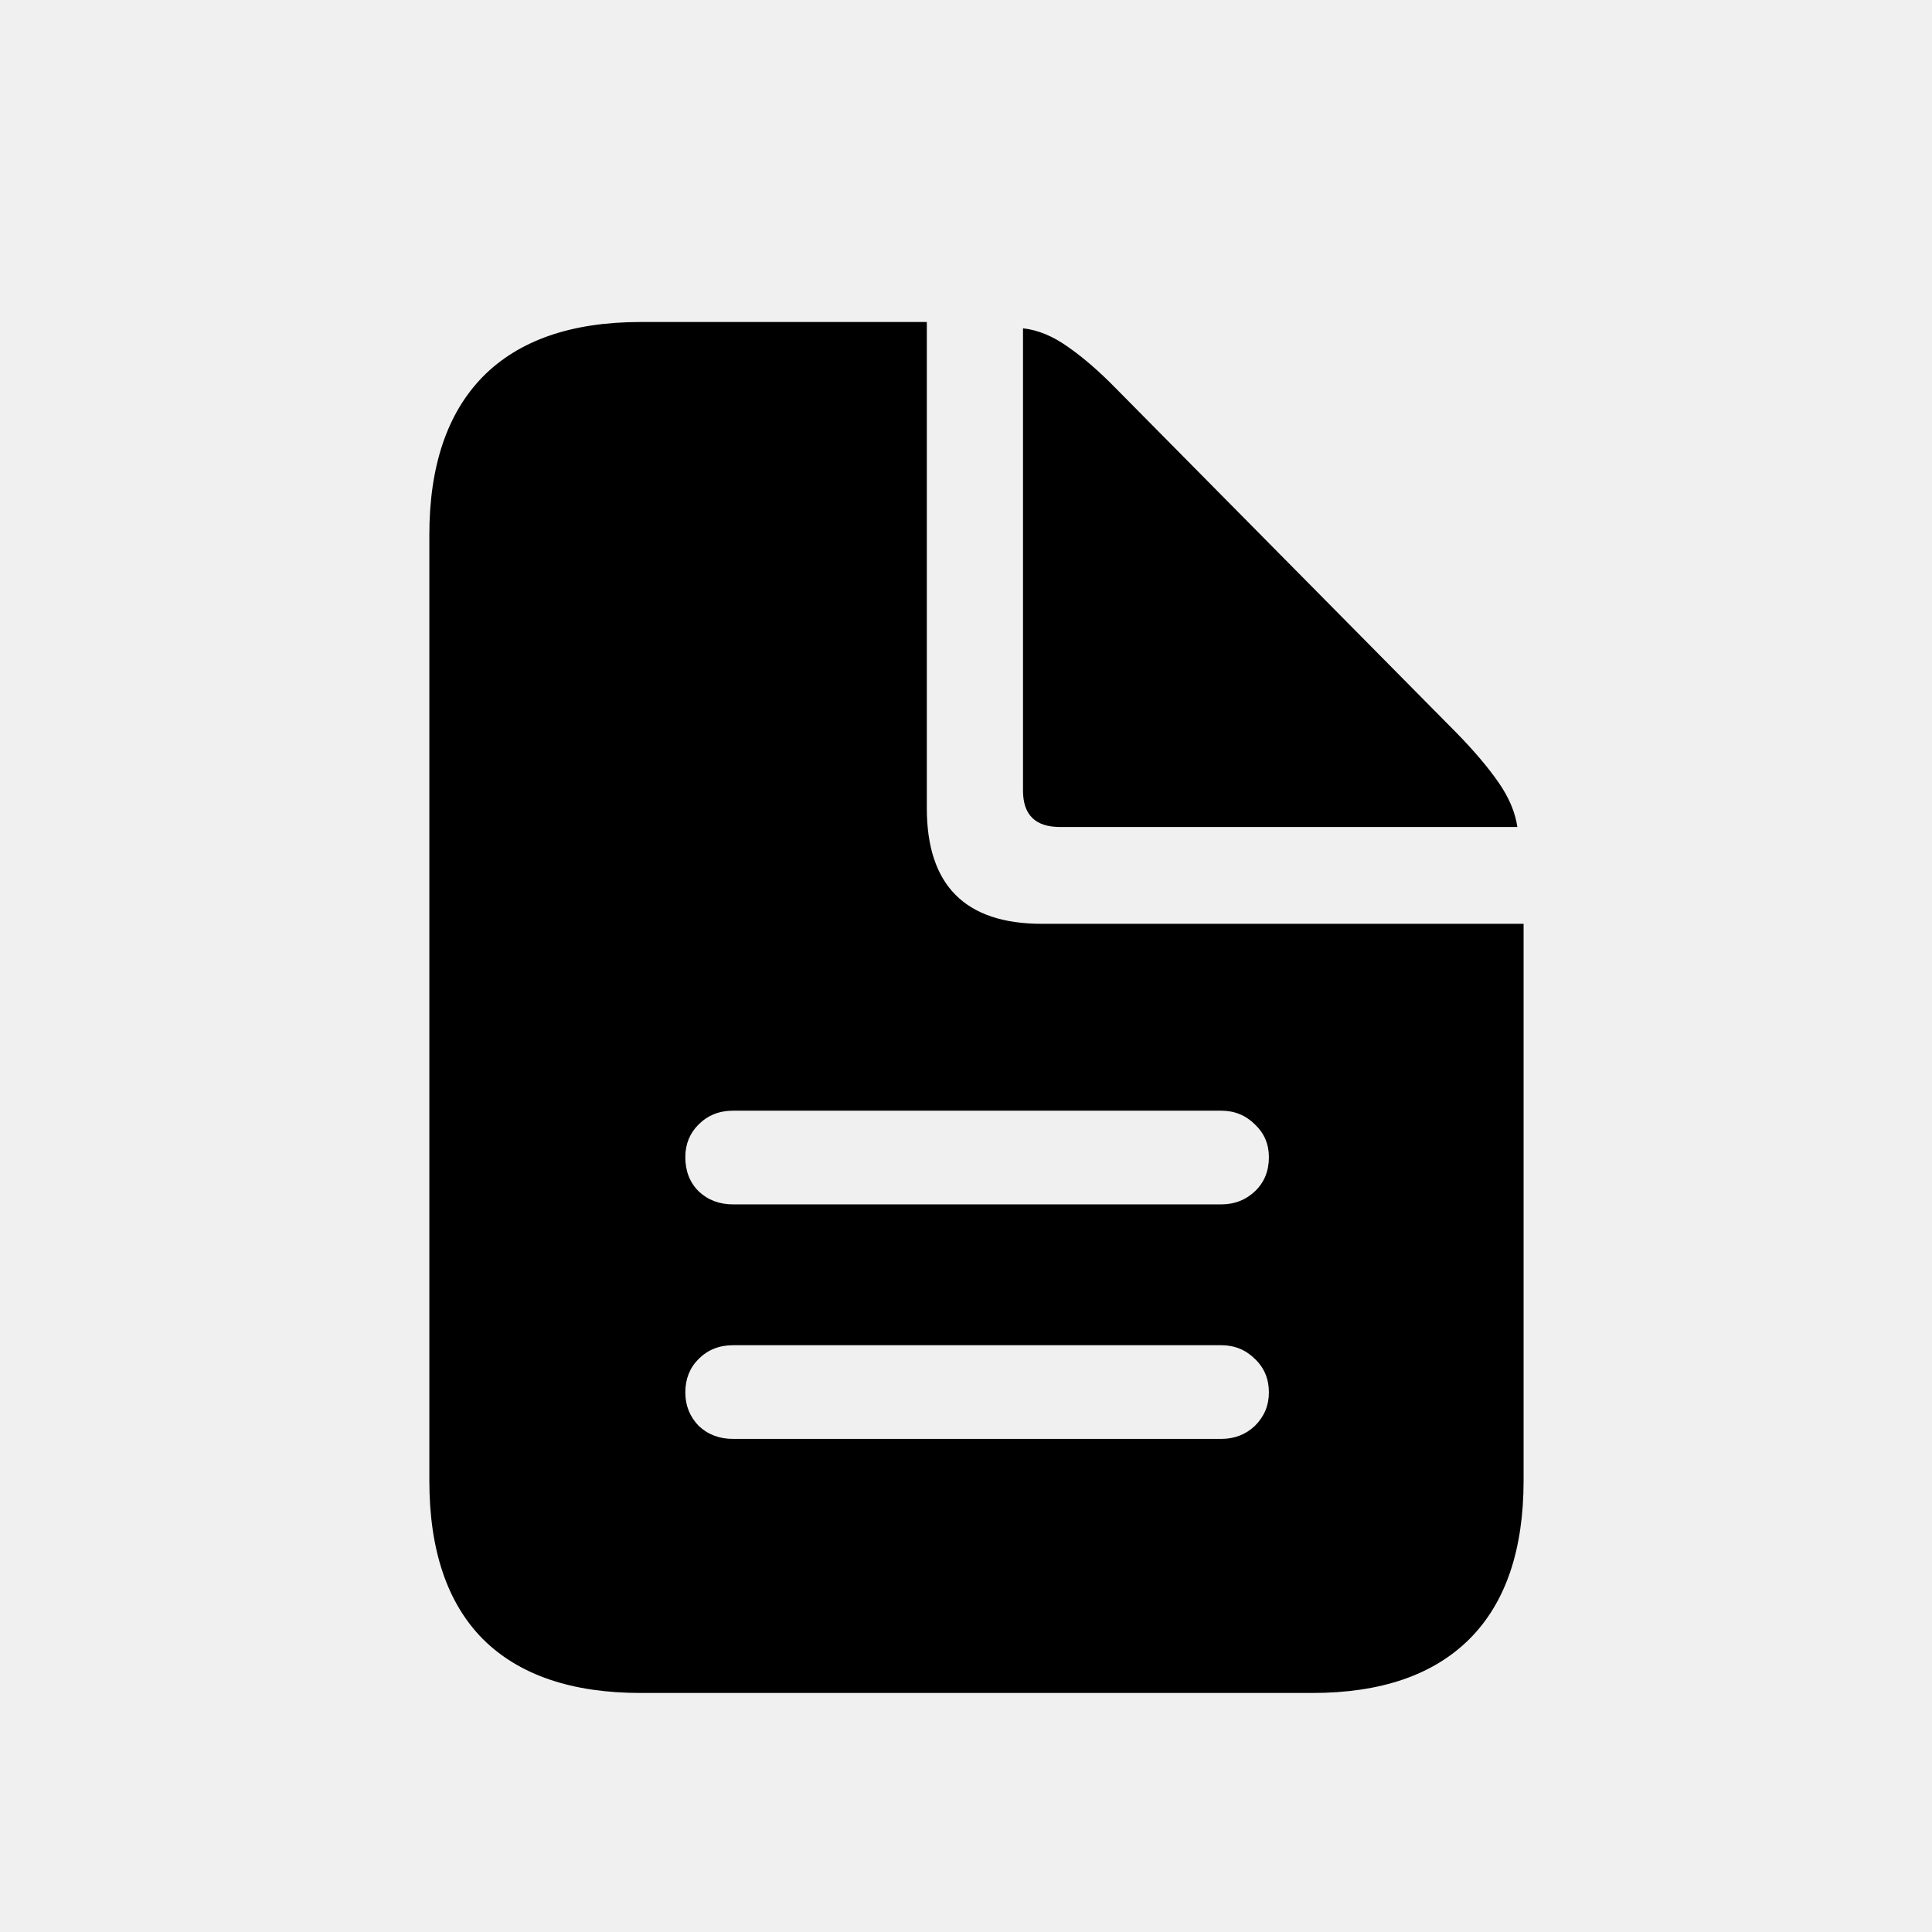
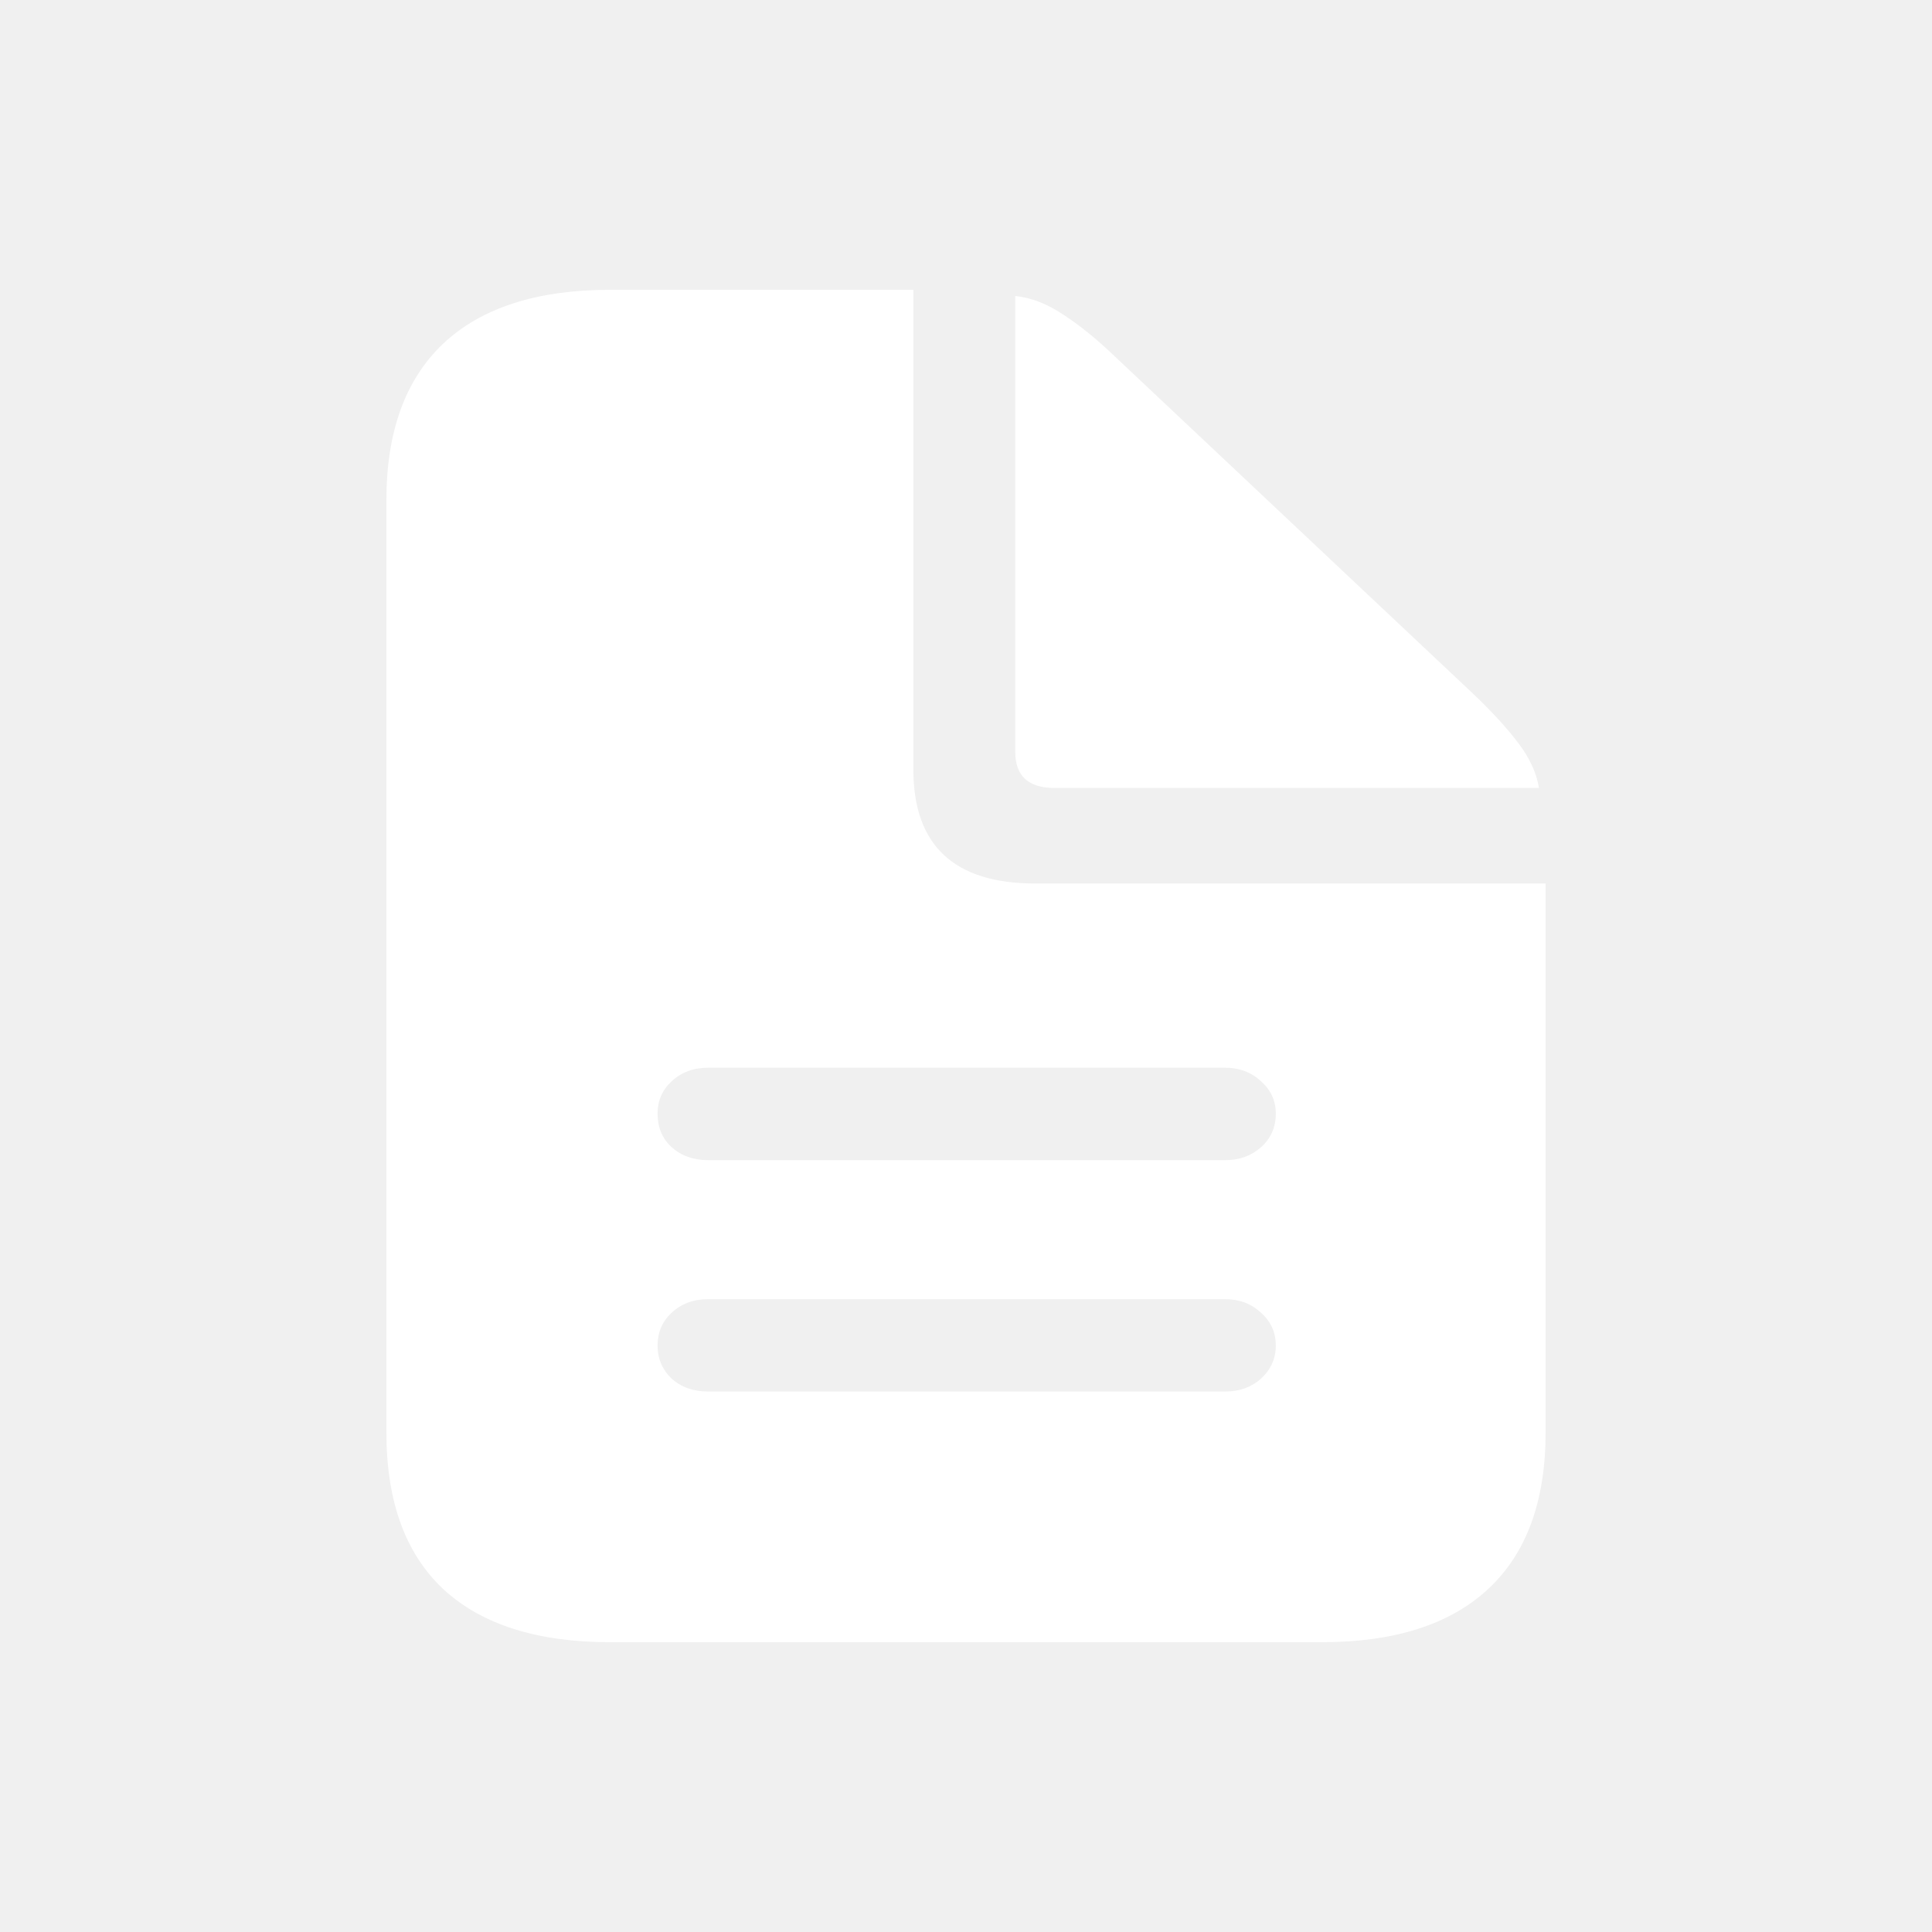
- <svg xmlns="http://www.w3.org/2000/svg" width="18" height="18" viewBox="0 0 18 18" fill="none">
-   <path d="M6.83 11.221C6.701 11.221 6.594 11.18 6.508 11.098C6.426 11.016 6.385 10.91 6.385 10.781C6.385 10.66 6.426 10.559 6.508 10.477C6.594 10.391 6.701 10.348 6.83 10.348H11.377C11.502 10.348 11.607 10.391 11.693 10.477C11.779 10.559 11.822 10.66 11.822 10.781C11.822 10.91 11.779 11.016 11.693 11.098C11.607 11.18 11.502 11.221 11.377 11.221H6.83ZM6.83 13.406C6.701 13.406 6.594 13.365 6.508 13.283C6.426 13.197 6.385 13.094 6.385 12.973C6.385 12.848 6.426 12.744 6.508 12.662C6.594 12.576 6.701 12.533 6.83 12.533H11.377C11.502 12.533 11.607 12.576 11.693 12.662C11.779 12.744 11.822 12.848 11.822 12.973C11.822 13.094 11.779 13.197 11.693 13.283C11.607 13.365 11.502 13.406 11.377 13.406H6.83ZM5.969 15.773H12.227C12.867 15.773 13.355 15.605 13.691 15.27C14.027 14.934 14.195 14.441 14.195 13.793V8.607H9.707C8.992 8.607 8.635 8.248 8.635 7.529V3H5.969C5.324 3 4.834 3.17 4.498 3.51C4.166 3.85 4 4.342 4 4.986V13.793C4 14.441 4.166 14.934 4.498 15.27C4.834 15.605 5.324 15.773 5.969 15.773ZM9.877 7.705H14.137C14.117 7.568 14.059 7.43 13.961 7.289C13.863 7.148 13.734 6.996 13.574 6.832L10.393 3.615C10.24 3.459 10.094 3.332 9.953 3.234C9.812 3.133 9.672 3.074 9.531 3.059V7.365C9.531 7.592 9.646 7.705 9.877 7.705Z" fill="currentcolor" />
+ <svg xmlns="http://www.w3.org/2000/svg" width="20" height="20" viewBox="0 0 20 20" fill="none">
+   <path d="M7.331 12.01C7.179 12.01 7.053 11.965 6.952 11.875C6.855 11.785 6.807 11.67 6.807 11.528C6.807 11.396 6.855 11.284 6.952 11.194C7.053 11.1 7.179 11.053 7.331 11.053H12.683C12.83 11.053 12.954 11.1 13.055 11.194C13.156 11.284 13.207 11.396 13.207 11.528C13.207 11.67 13.156 11.785 13.055 11.875C12.954 11.965 12.83 12.01 12.683 12.01H7.331ZM7.331 14.405C7.179 14.405 7.053 14.361 6.952 14.271C6.855 14.177 6.807 14.063 6.807 13.93C6.807 13.793 6.855 13.68 6.952 13.59C7.053 13.496 7.179 13.449 7.331 13.449H12.683C12.83 13.449 12.954 13.496 13.055 13.59C13.156 13.68 13.207 13.793 13.207 13.93C13.207 14.063 13.156 14.177 13.055 14.271C12.954 14.361 12.83 14.405 12.683 14.405H7.331ZM6.317 17H13.683C14.437 17 15.011 16.816 15.407 16.448C15.802 16.079 16 15.54 16 14.829V9.146H10.717C9.876 9.146 9.455 8.752 9.455 7.964V3H6.317C5.559 3 4.982 3.186 4.586 3.559C4.195 3.931 4 4.471 4 5.177V14.829C4 15.54 4.195 16.079 4.586 16.448C4.982 16.816 5.559 17 6.317 17ZM10.917 8.157H15.931C15.908 8.007 15.839 7.855 15.724 7.701C15.609 7.547 15.457 7.38 15.269 7.2L11.524 3.674C11.345 3.503 11.172 3.364 11.007 3.257C10.841 3.146 10.676 3.081 10.51 3.064V7.784C10.51 8.033 10.646 8.157 10.917 8.157Z" fill="white" />
</svg>
